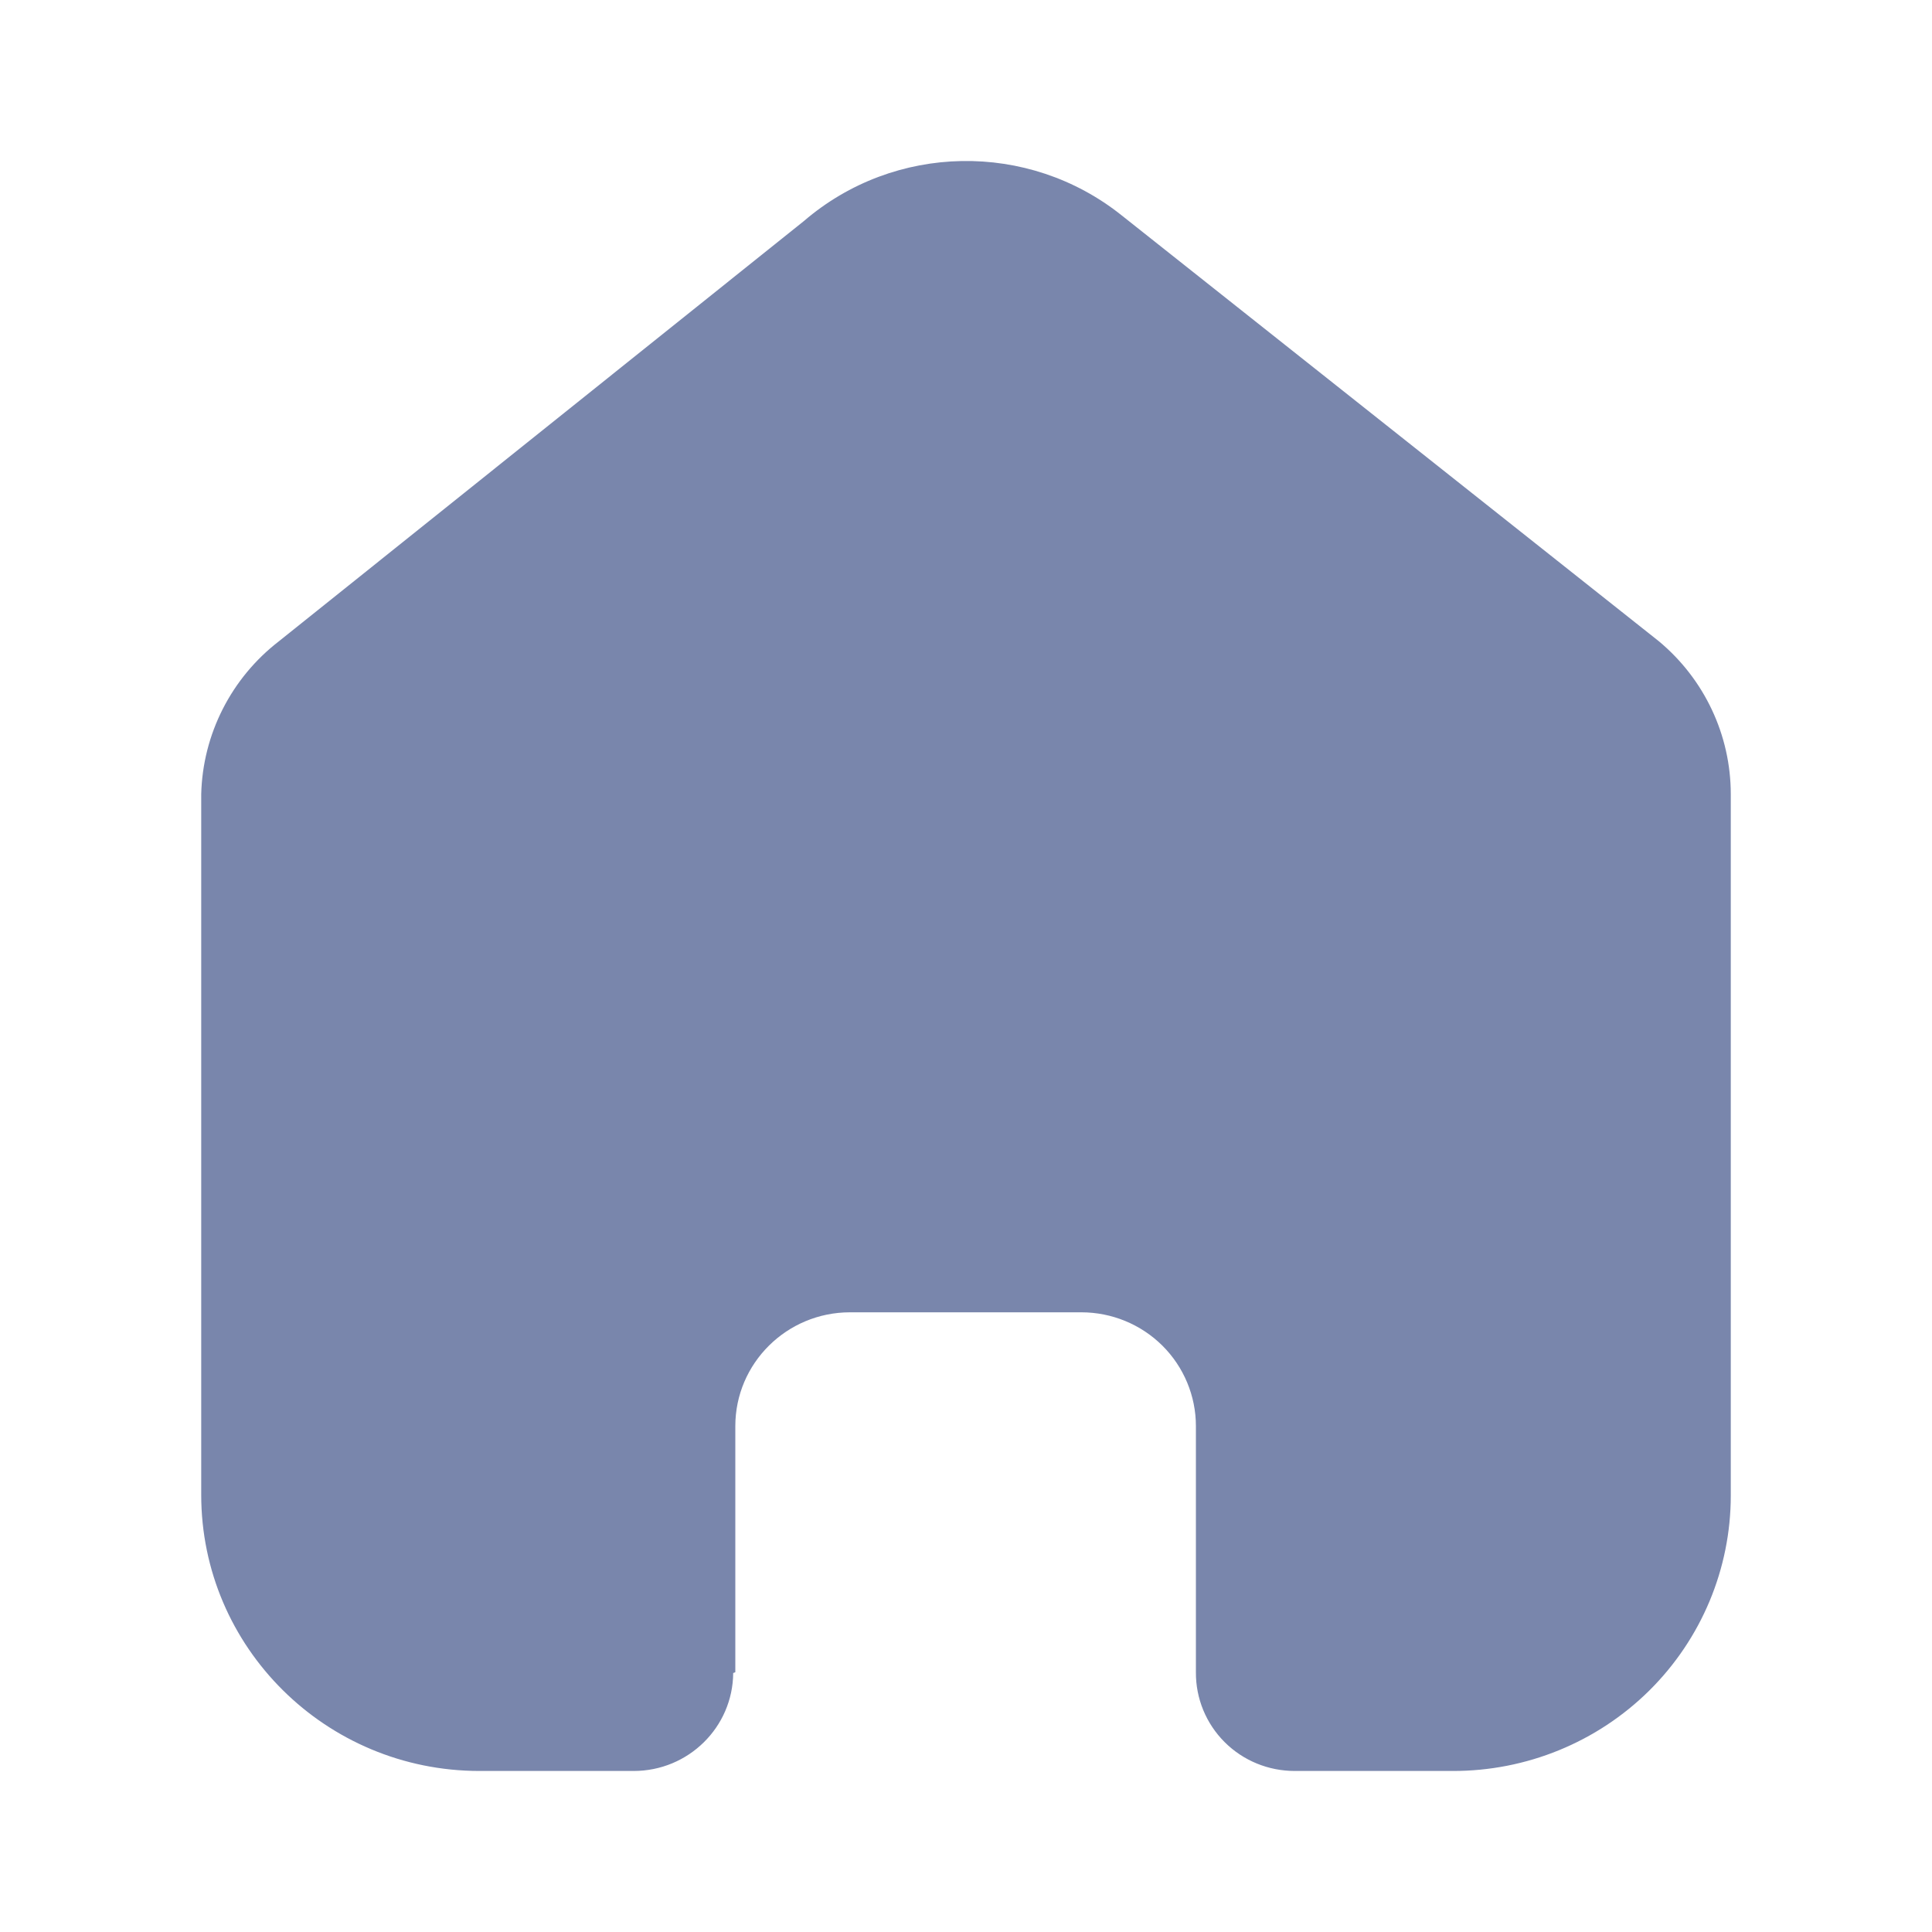
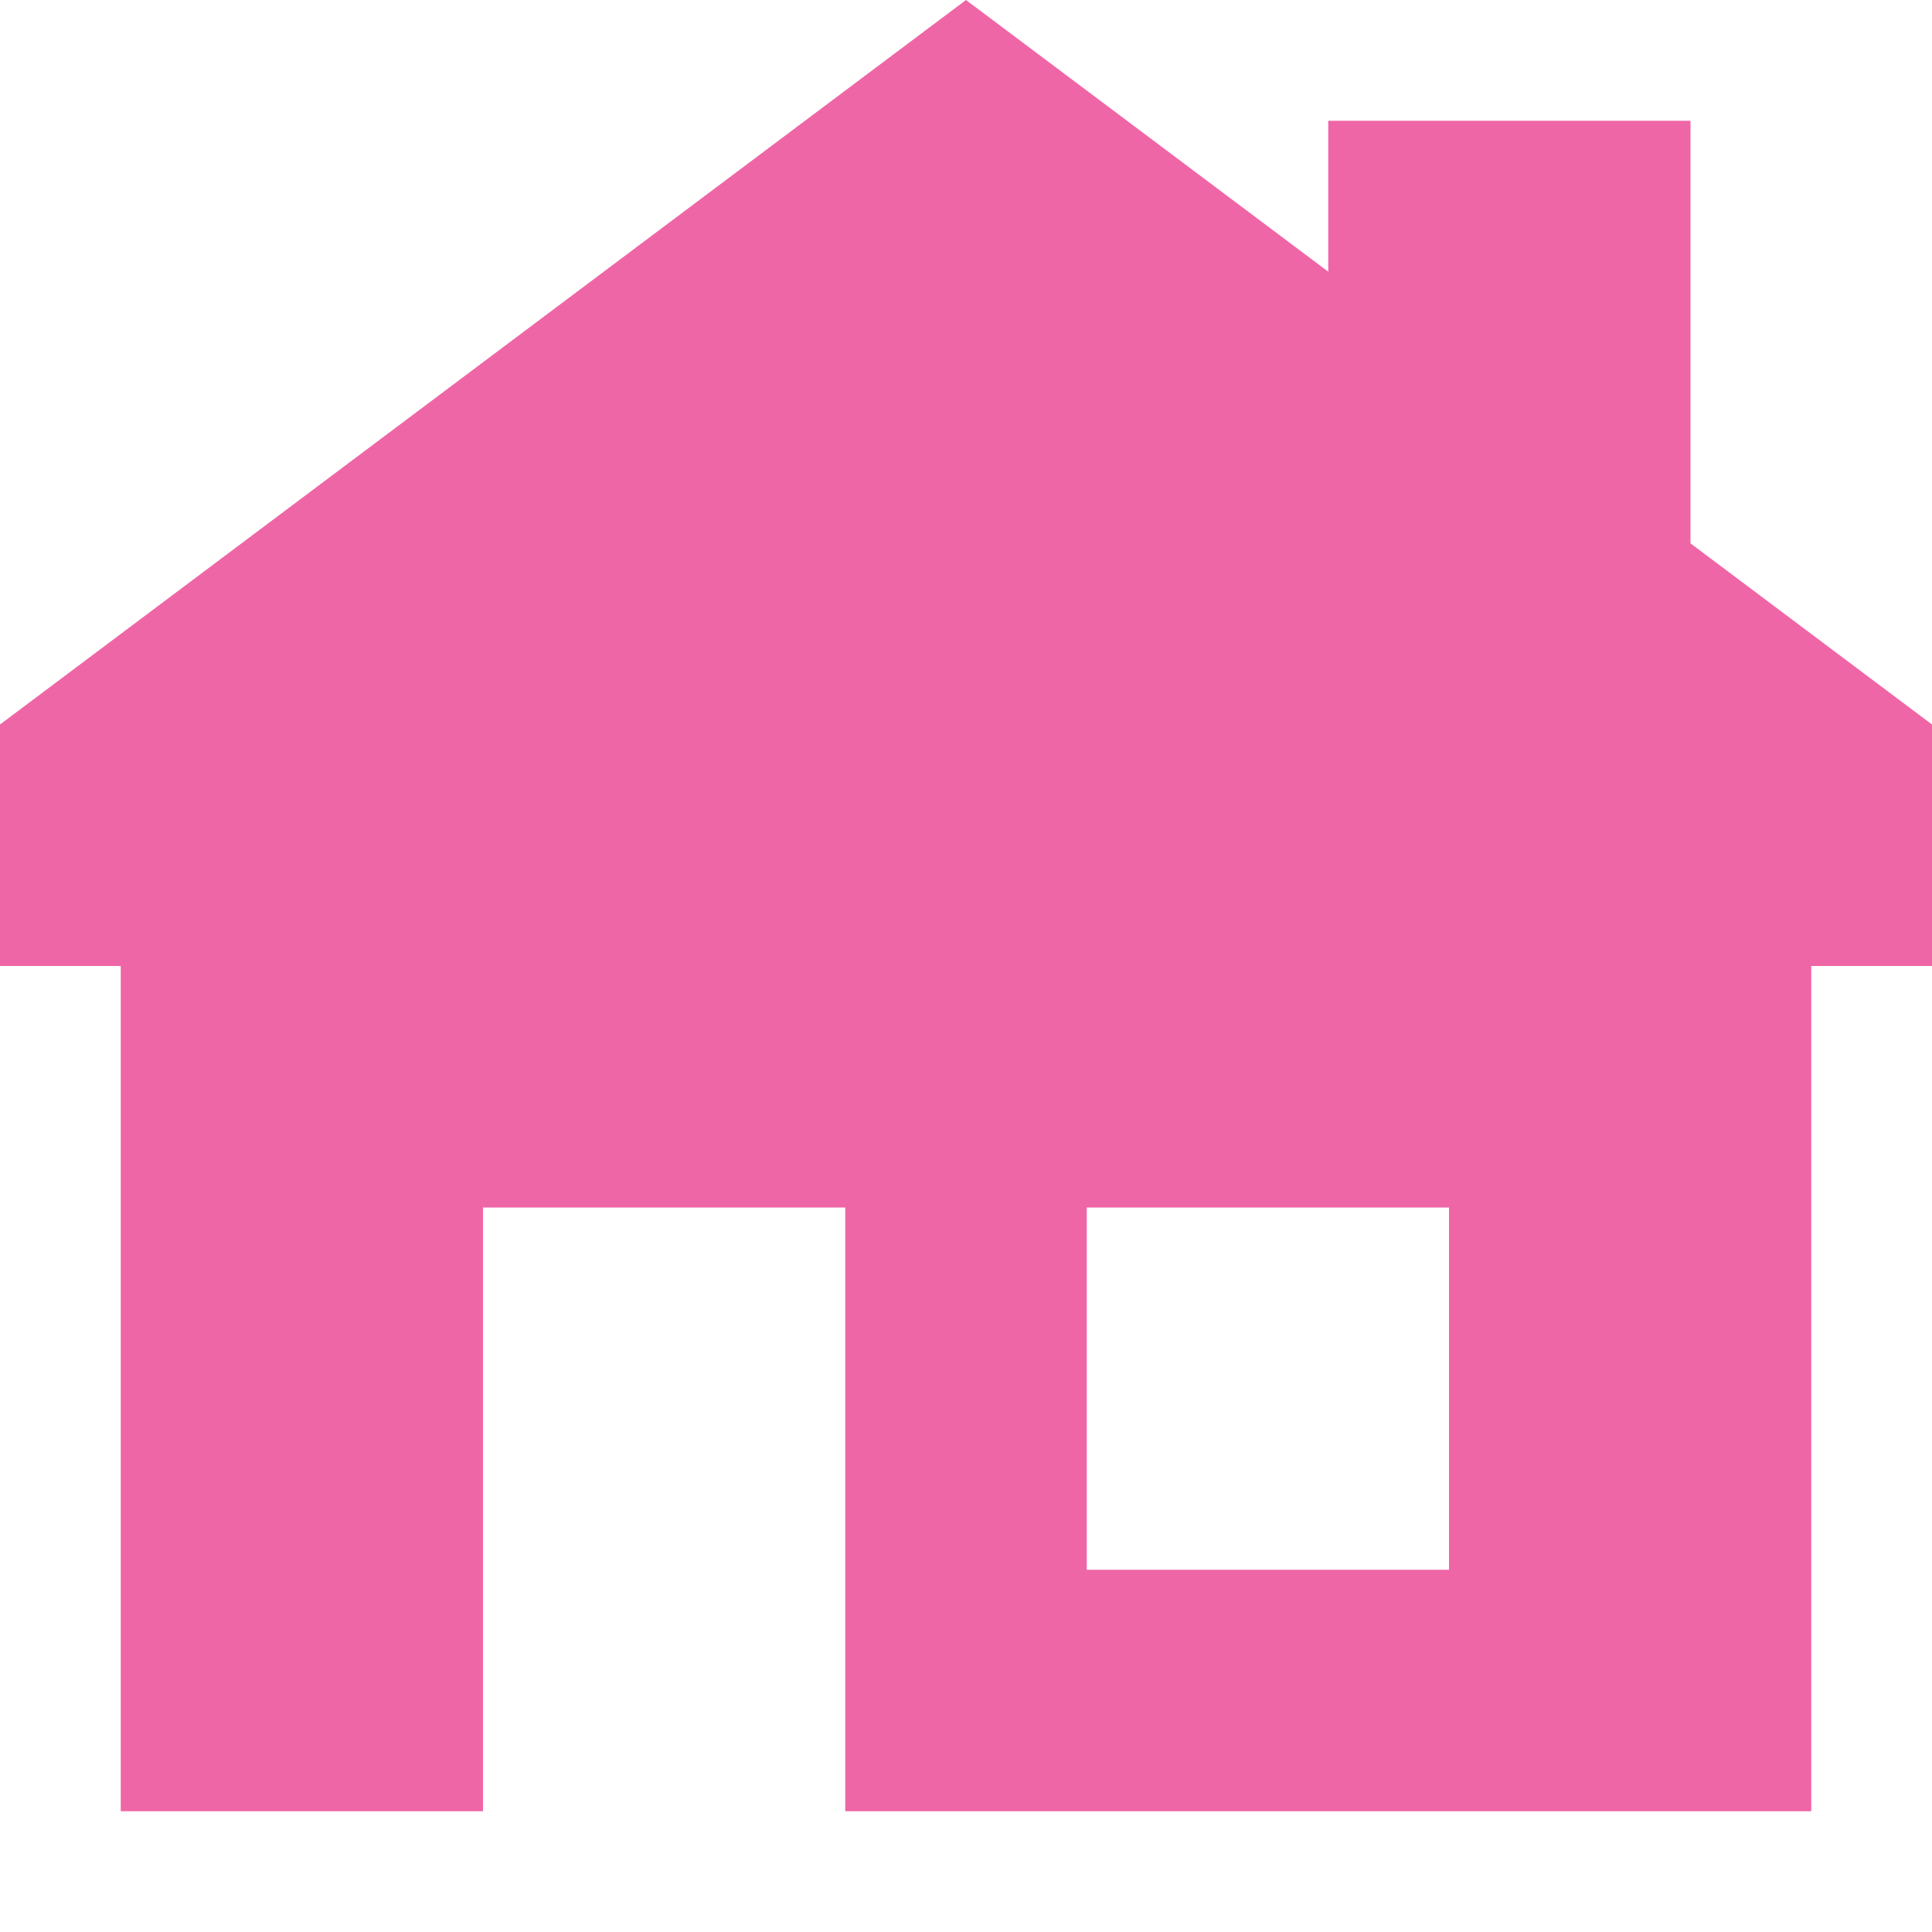
- <svg xmlns="http://www.w3.org/2000/svg" width="20" height="20" viewBox="0 0 20 20" fill="none">
-   <path d="M7.612 17.311V14.763C7.612 14.113 8.144 13.585 8.799 13.585H11.194C11.509 13.585 11.81 13.709 12.033 13.93C12.255 14.151 12.38 14.451 12.38 14.763V17.311C12.378 17.582 12.485 17.842 12.677 18.034C12.869 18.226 13.13 18.333 13.403 18.333H15.037C15.8 18.335 16.532 18.036 17.073 17.501C17.613 16.966 17.917 16.239 17.917 15.482V8.222C17.917 7.61 17.644 7.03 17.171 6.637L11.612 2.23C10.645 1.457 9.259 1.482 8.321 2.289L2.889 6.637C2.394 7.018 2.098 7.601 2.083 8.222V15.474C2.083 17.053 3.373 18.333 4.964 18.333H6.56C7.126 18.333 7.586 17.88 7.59 17.319L7.612 17.311Z" fill="#7986AC" />
+ <svg xmlns="http://www.w3.org/2000/svg" width="800px" height="800px" viewBox="0 0 16 16" fill="none">
+   <g id="SVGRepo_bgCarrier" stroke-width="0" />
+   <g id="SVGRepo_tracerCarrier" stroke-linecap="round" stroke-linejoin="round" />
+   <g id="SVGRepo_iconCarrier">
+     <path fill-rule="evenodd" clip-rule="evenodd" d="M8 0L0 6V8H1V15H4V10H7V15H15V8H16V6L14 4.5V1H11V2.25L8 0ZM9 10H12V13H9V10Z" fill="#EE66A6" />
+   </g>
</svg>
